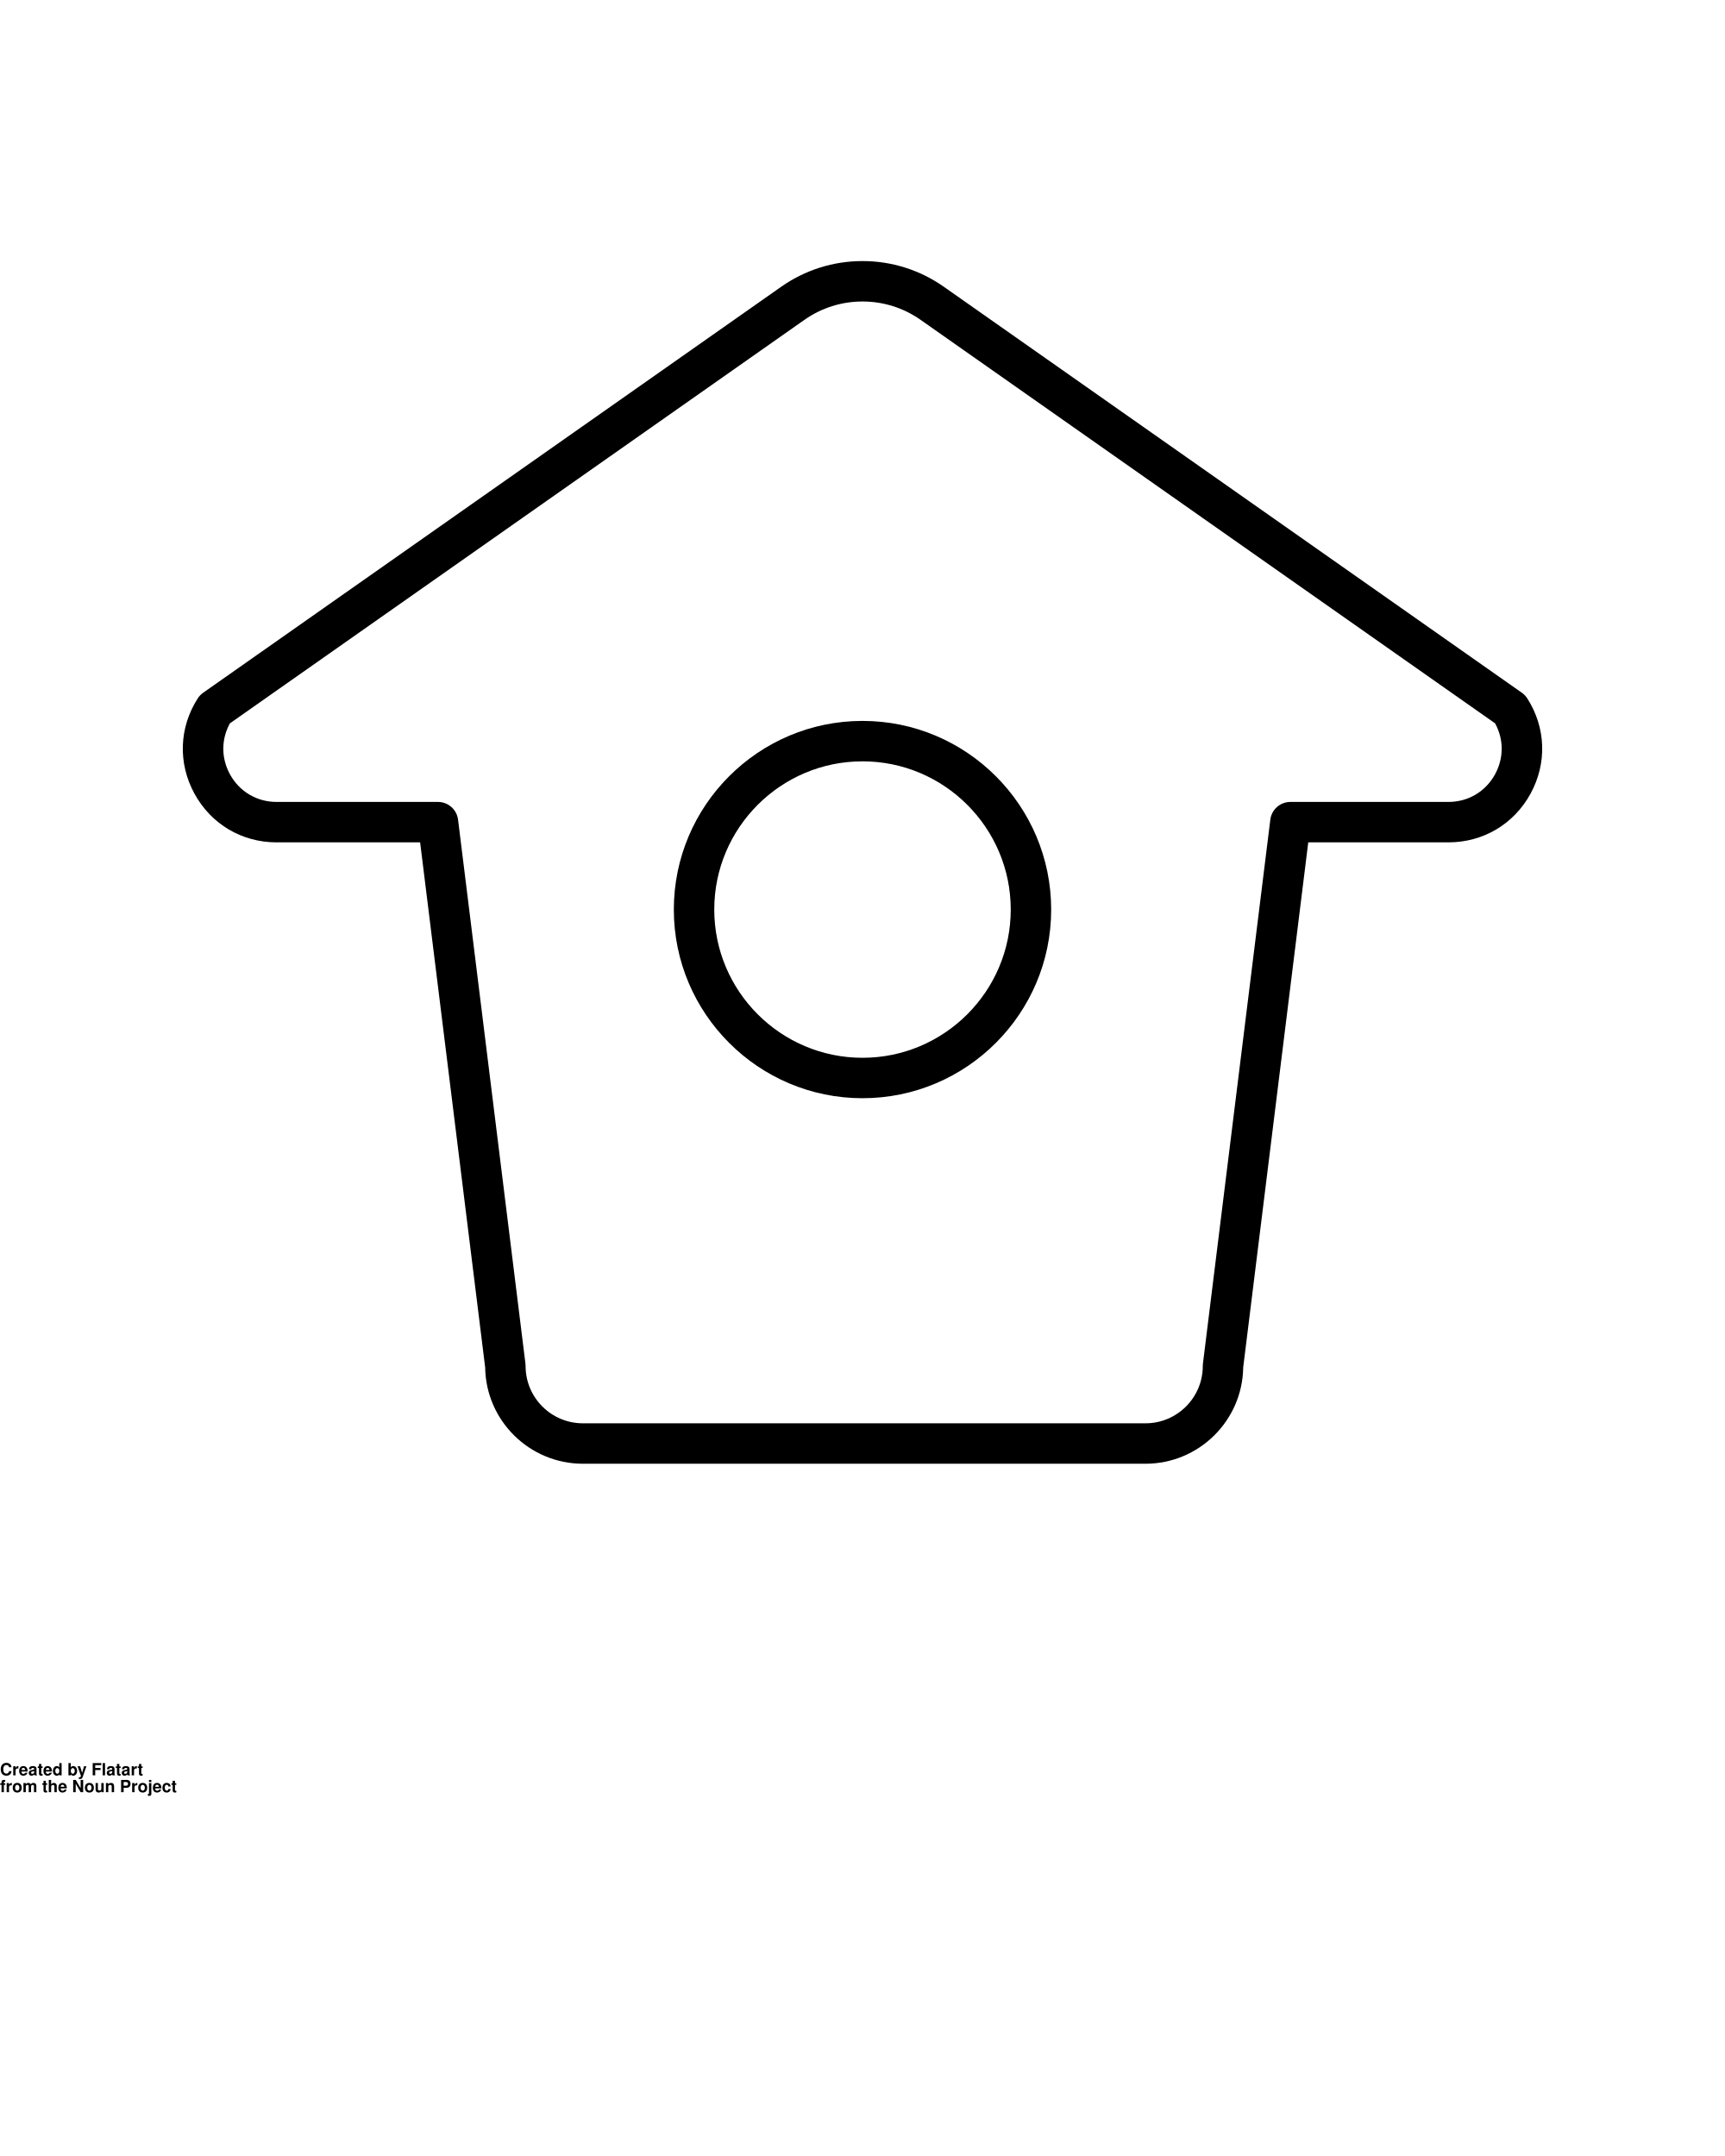
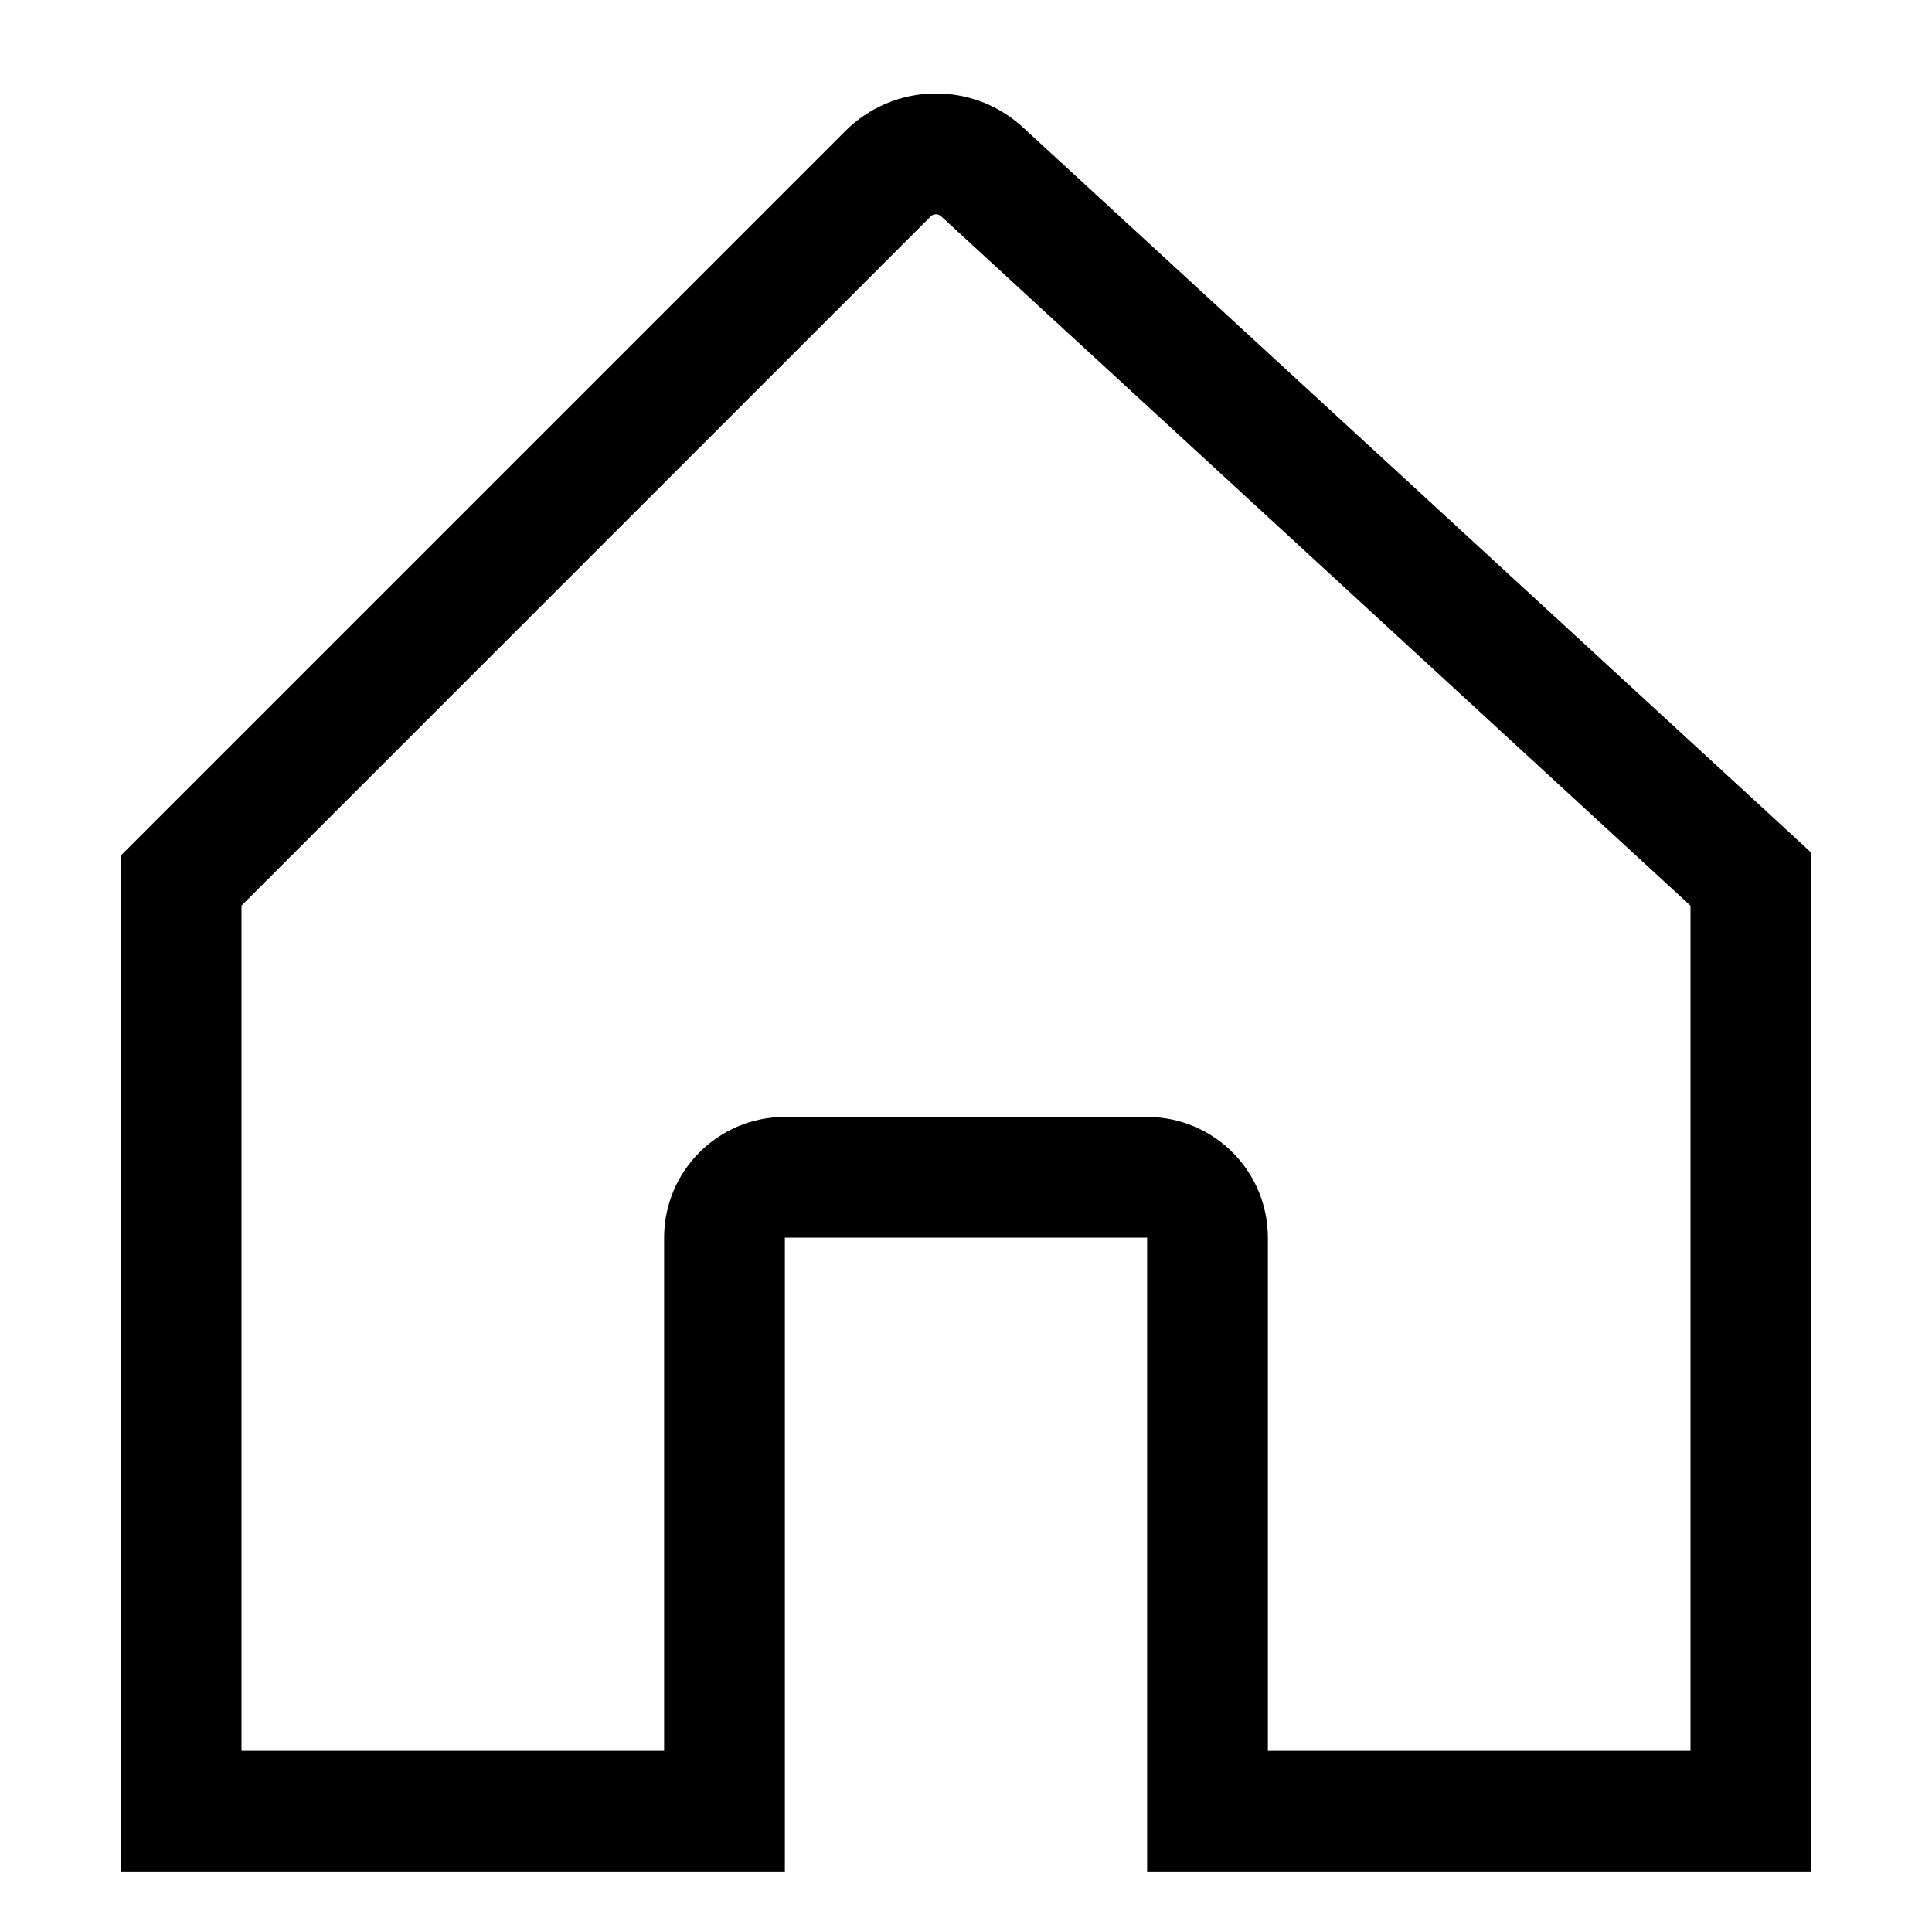
- <svg xmlns="http://www.w3.org/2000/svg" version="1.1" x="0px" y="0px" viewBox="0 0 512 640" enable-background="new 0 0 512 512" xml:space="preserve">
-   <g>
-     <g>
-       <g>
-         <path d="M256,326c-30.878,0-56-25.121-56-56c0-30.878,25.122-56,56-56c30.879,0,56,25.122,56,56C312,300.879,286.879,326,256,326     z M256,226c-24.262,0-44,19.738-44,44s19.738,44,44,44s44-19.738,44-44S280.262,226,256,226z" />
-       </g>
-       <g>
-         <path d="M340,434.503H173c-15.86,0-28.787-12.798-28.998-28.609l-19.305-155.843H82.089c-10.304,0-19.41-5.396-24.359-14.433     c-4.95-9.037-4.592-19.616,0.957-28.298c0.421-0.659,0.967-1.229,1.607-1.679L231.855,85.13     c7.108-4.993,15.457-7.633,24.145-7.633c8.687,0,17.036,2.64,24.145,7.633l171.563,120.511c0.64,0.449,1.186,1.02,1.606,1.678     c5.549,8.682,5.907,19.26,0.958,28.298c-4.95,9.038-14.057,14.434-24.36,14.434h-41.608l-19.306,155.843     C368.787,421.705,355.86,434.503,340,434.503z M68.238,214.725c-2.605,4.741-2.618,10.319,0.016,15.129     c2.811,5.132,7.983,8.197,13.835,8.197H130c3.028,0,5.582,2.257,5.955,5.262l20,161.453c0.03,0.244,0.045,0.491,0.045,0.737     c0,9.374,7.626,17,17,17h167c9.374,0,17-7.626,17-17c0-0.246,0.016-0.493,0.046-0.737l20-161.453     c0.372-3.005,2.926-5.262,5.954-5.262h46.911c5.852,0,11.024-3.064,13.835-8.198c2.634-4.81,2.621-10.388,0.016-15.128     L273.246,94.95c-5.077-3.567-11.041-5.452-17.246-5.452c-6.206,0-12.169,1.885-17.247,5.452L68.238,214.725z" />
-       </g>
-     </g>
-   </g>
-   <text x="0" y="527" fill="#000000" font-size="5px" font-weight="bold" font-family="'Helvetica Neue', Helvetica, Arial-Unicode, Arial, Sans-serif">Created by Flatart</text>
-   <text x="0" y="532" fill="#000000" font-size="5px" font-weight="bold" font-family="'Helvetica Neue', Helvetica, Arial-Unicode, Arial, Sans-serif">from the Noun Project</text>
+ <svg xmlns="http://www.w3.org/2000/svg" version="1.1" width="24" height="24" viewBox="0 0 24 24">
+   <path d="M22.016 10.146l-9.309-8.564c-0.283-0.261-0.662-0.421-1.079-0.421-0.44 0-0.839 0.178-1.127 0.467l-9.001 9.001v12.621h8.25v-7.875h4.5v7.875h8.25v-12.658zM21 21.75h-5.25v-6.375c0-0.828-0.672-1.5-1.5-1.5v0h-4.5c-0.828 0-1.5 0.672-1.5 1.5v0 6.375h-5.25v-10.5l8.561-8.561c0.017-0.017 0.040-0.027 0.066-0.027 0.025 0 0.047 0.009 0.064 0.025l-0-0 9.309 8.564z" />
</svg>
